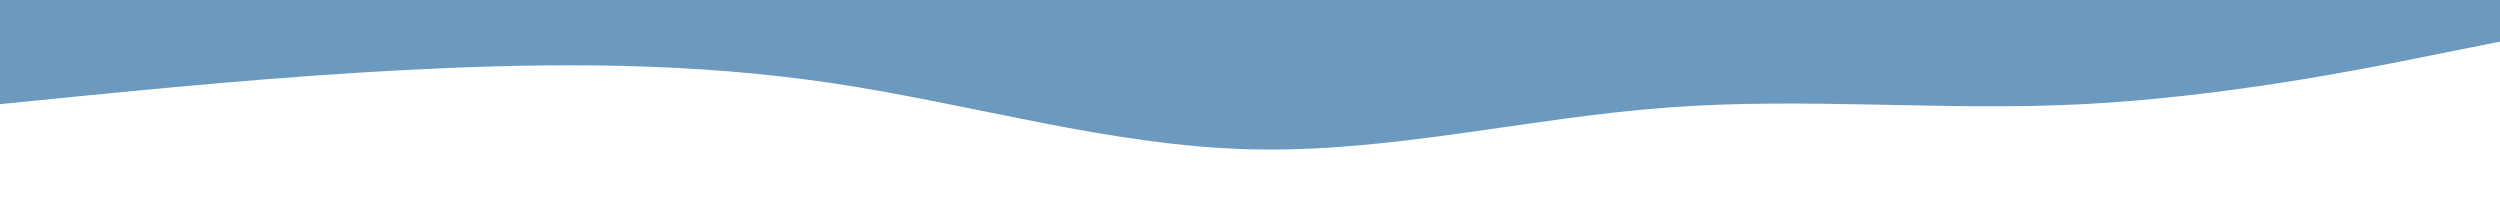
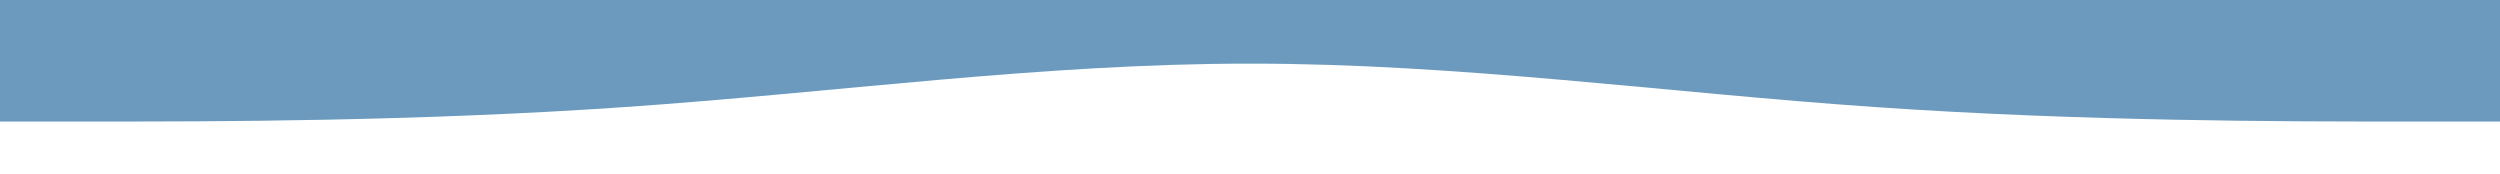
- <svg xmlns="http://www.w3.org/2000/svg" width="1440" height="120" viewBox="0 0 1440 120" fill="none">
-   <path d="M0 60L40 55.987C80 52.125 160 43.875 240 40.013C320 36 400 36 480 48C560 60 640 84 720 85.987C800 88.125 880 67.875 960 61.987C1040 55.875 1120 64.125 1200 60C1280 55.875 1360 40.125 1400 31.988L1440 24V0H1400C1360 0 1280 0 1200 0C1120 0 1040 0 960 0C880 0 800 0 720 0C640 0 560 0 480 0C400 0 320 0 240 0C160 0 80 0 40 0H0V60Z" fill="#6b9abe" />
+ <svg xmlns="http://www.w3.org/2000/svg" width="1440" height="100" viewBox="0 0 1440 100" fill="none">
+   <path d="M0 70H60C120 70 240 70 360 61.656C480 53.438 600 36.562 720 36.656C840 36.562 960 53.438 1080 61.656C1200 70 1320 70 1380 70H1440V0H1380C1320 0 1200 0 1080 0C960 0 840 0 720 0C600 0 480 0 360 0C240 0 120 0 60 0H0V70Z" fill="#6b9abe" />
</svg>
